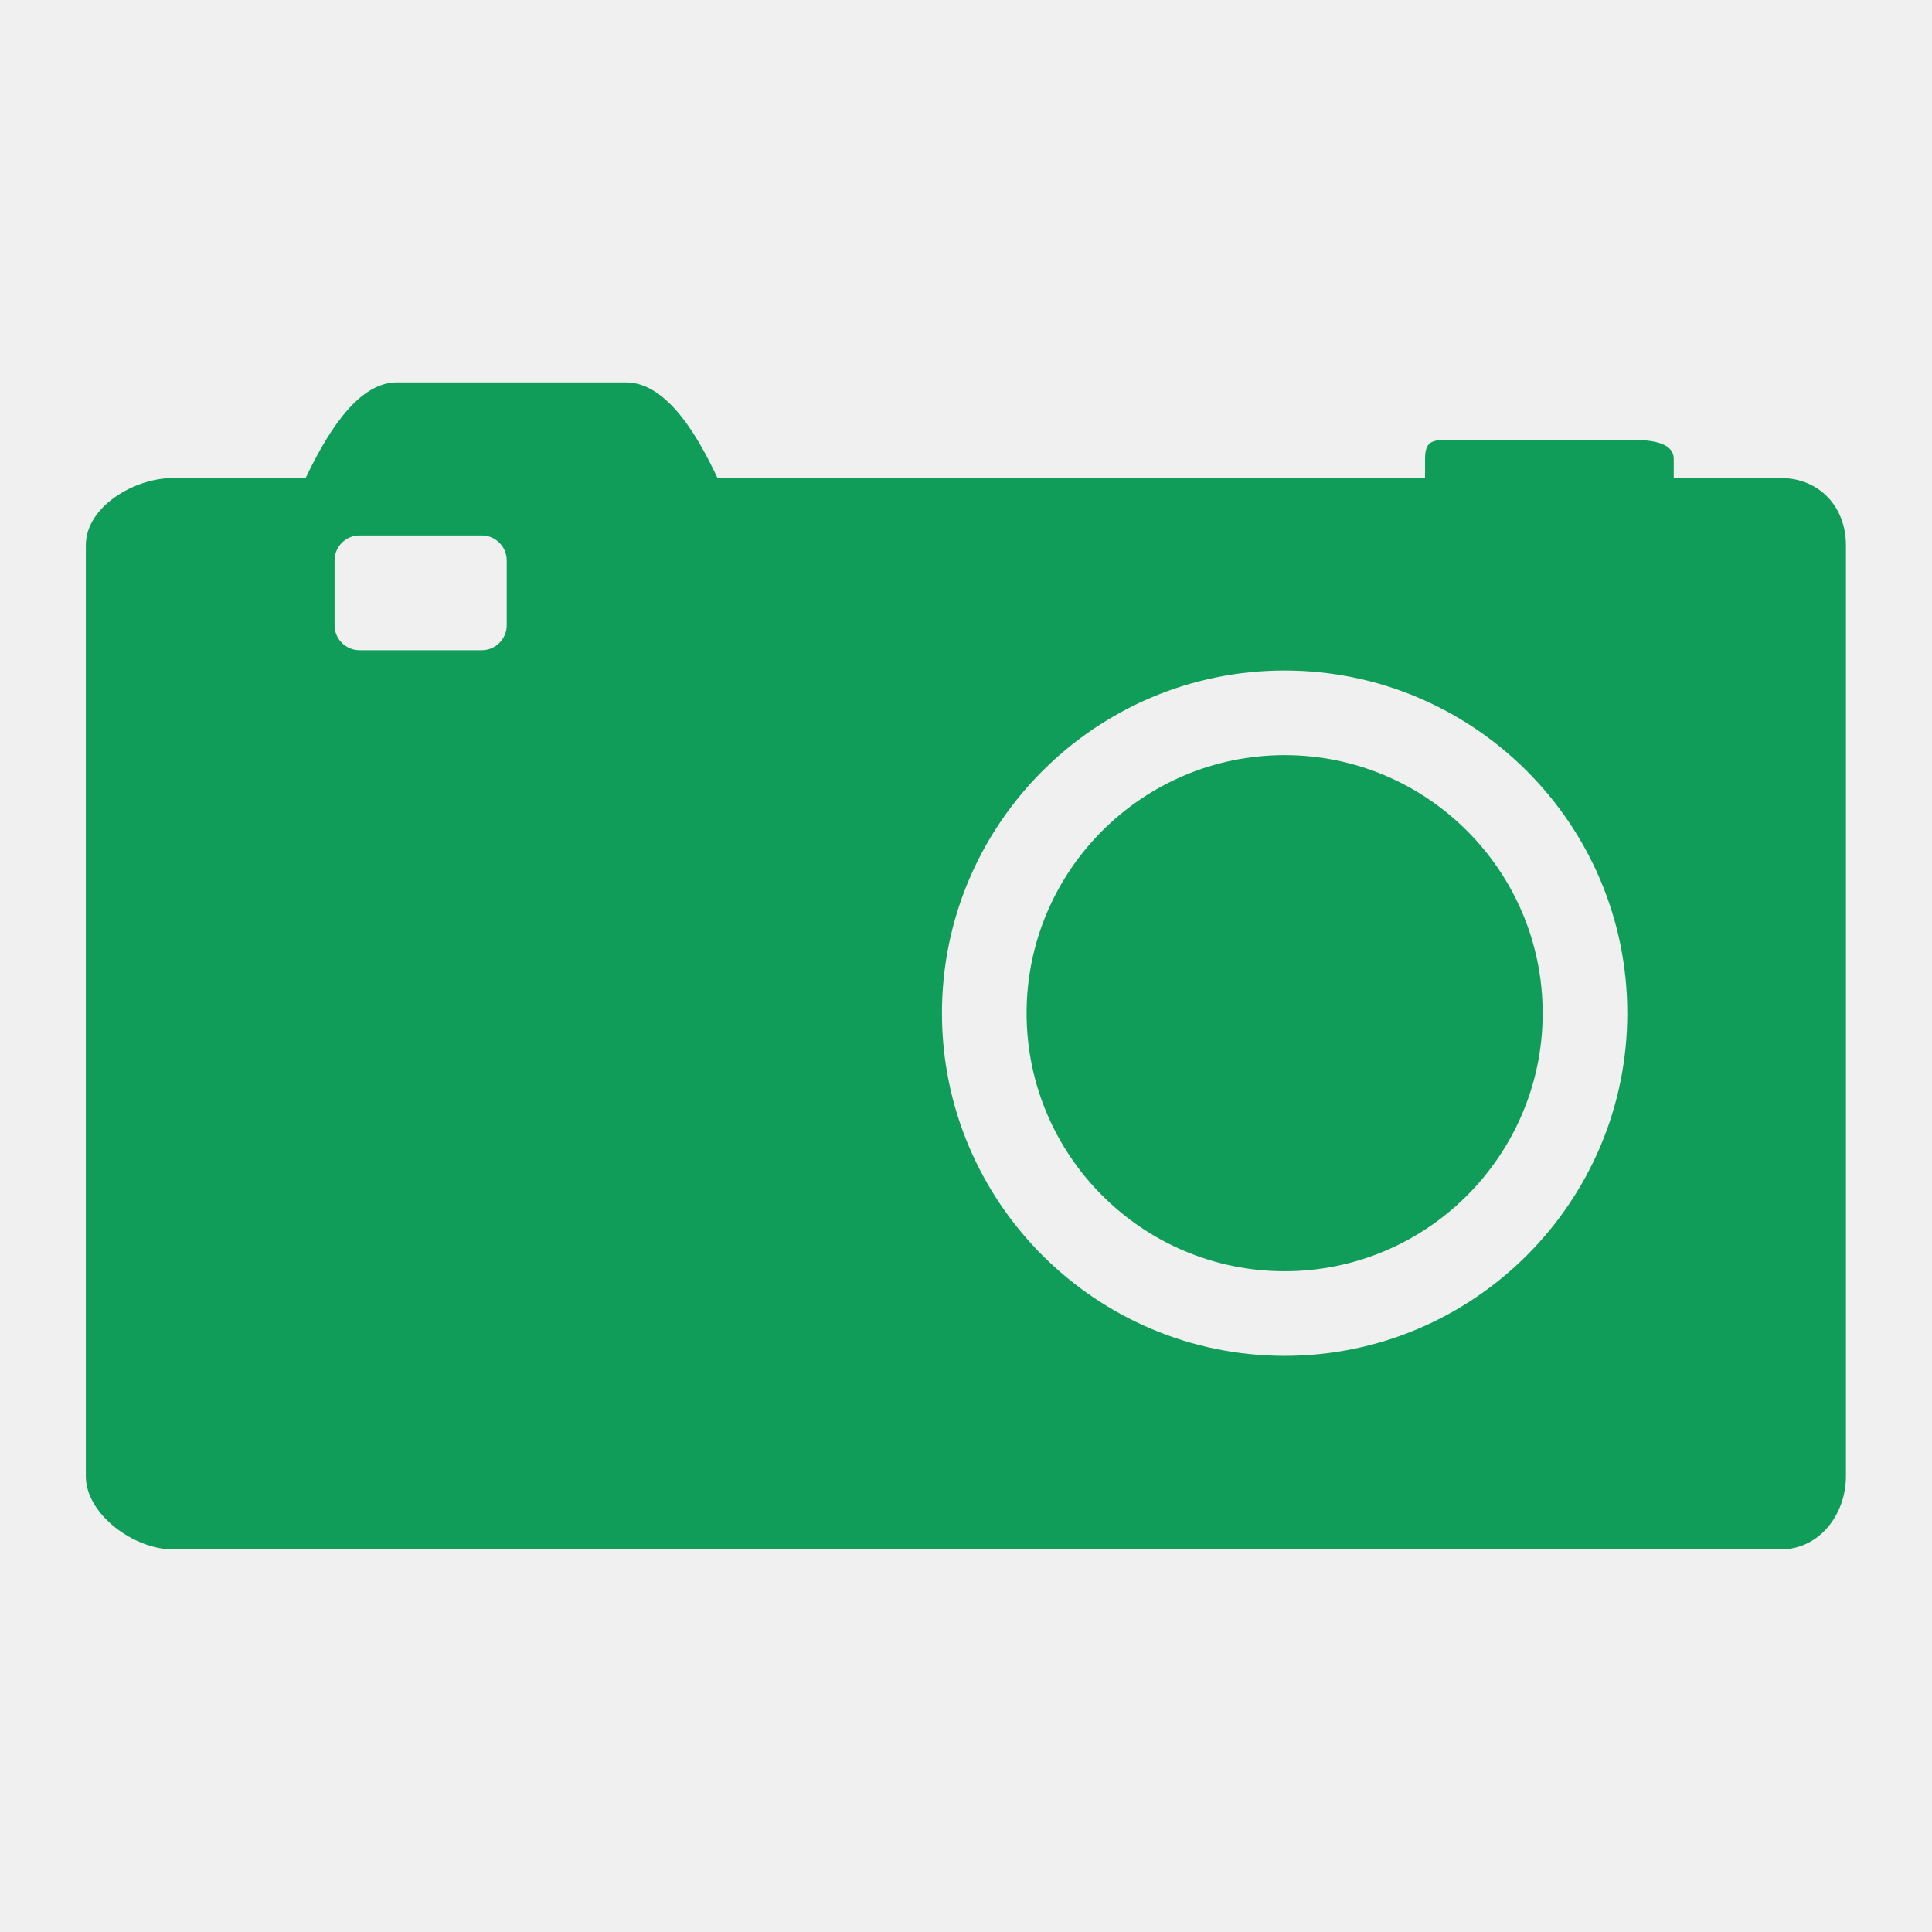
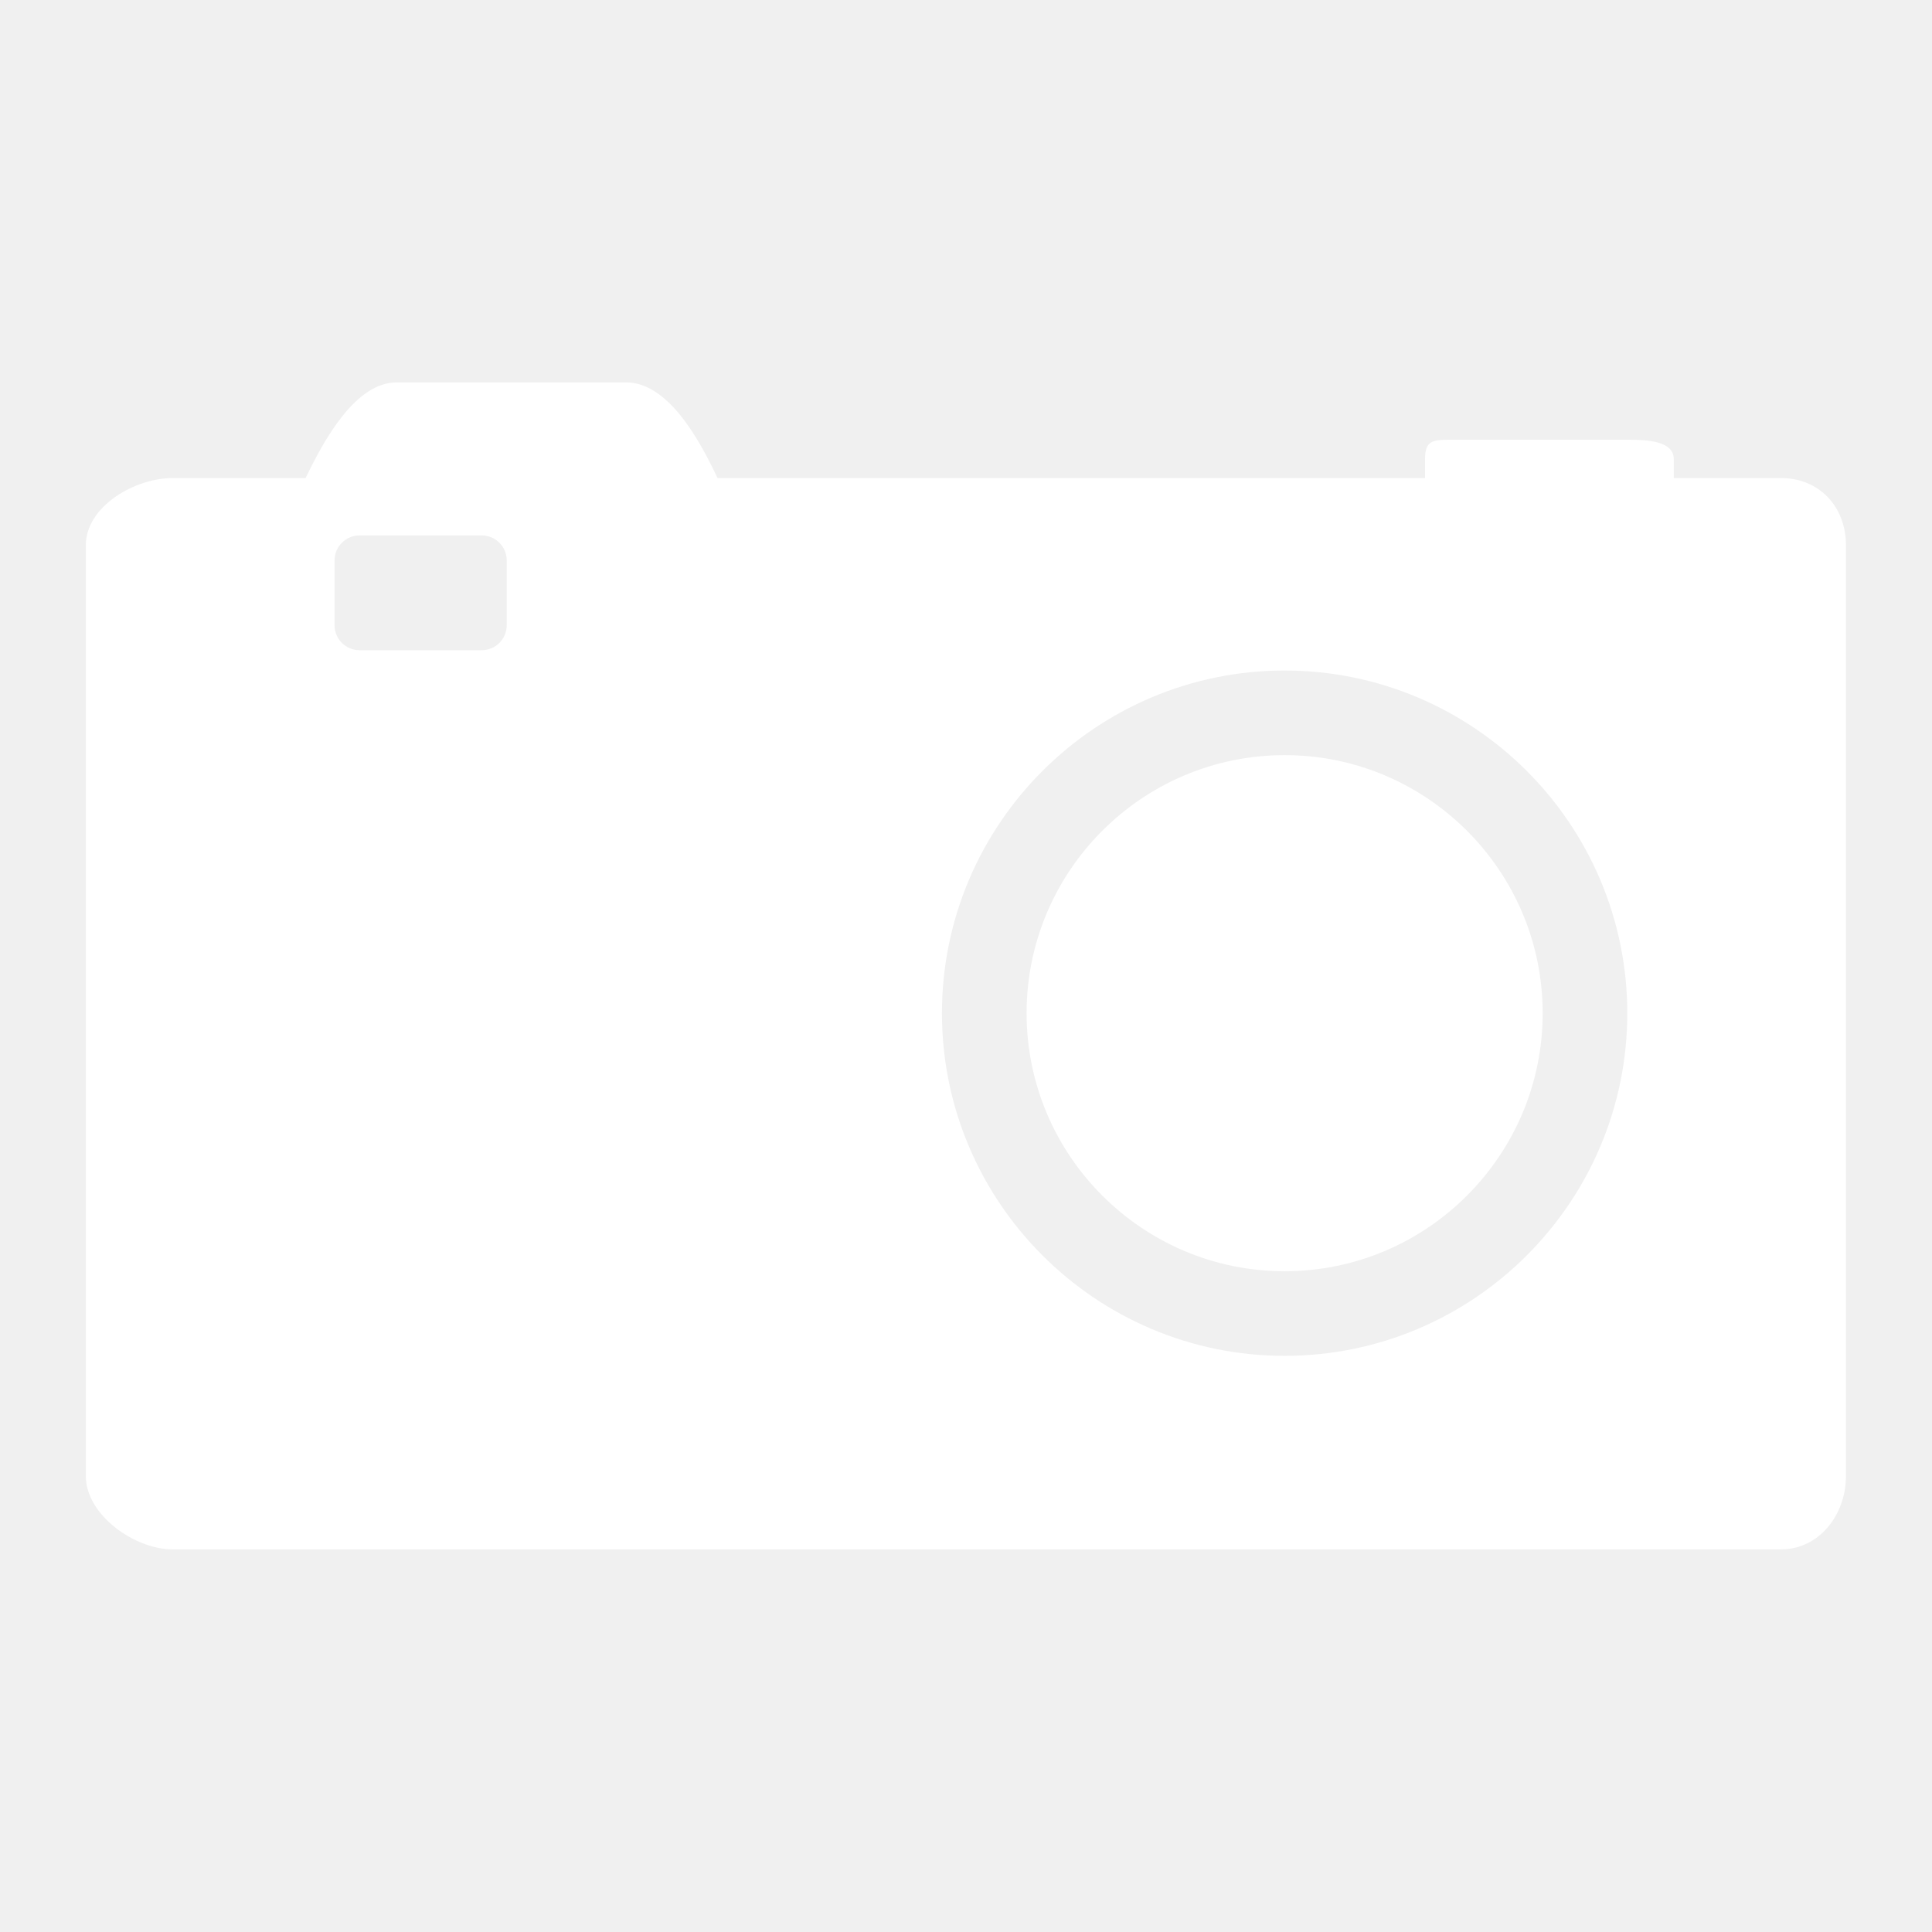
- <svg xmlns="http://www.w3.org/2000/svg" width="100%" height="100%" viewBox="0 0 2892 2892" version="1.1" xml:space="preserve" style="fill-rule:evenodd;clip-rule:evenodd;stroke-linejoin:round;stroke-miterlimit:1.414;">
+ <svg xmlns="http://www.w3.org/2000/svg" width="100%" height="100%" viewBox="0 0 12050 12050" version="1.1" xml:space="preserve" style="fill-rule:evenodd;clip-rule:evenodd;stroke-linejoin:round;stroke-miterlimit:1.414;">
  <g>
-     <path d="M2665.7,715.56l-160.26,0l0,-28.323c0,-27.579 -40.981,-28.953 -68.588,-28.953l-265.275,0c-27.55,0 -38.433,1.374 -38.433,28.953l0,28.323l-1059.1,0c-27.035,-57.276 -73.83,-143.191 -137.091,-143.191l-343.057,0c-61.744,0 -108.882,85.915 -136.403,143.191l-198.807,0c-57.62,0 -130.217,42.957 -130.217,100.577l0,1393.53c0,57.619 72.597,109.626 130.217,109.626l2407.01,0c57.562,0 97.484,-52.007 97.484,-109.626l0,-1393.53c0,-57.62 -39.922,-100.577 -97.484,-100.577ZM758.517,935.845c0,20.705 -16.753,37.459 -37.458,37.459l-182.826,0c-20.706,0 -37.459,-16.754 -37.459,-37.459l0,-96.912c0,-20.705 16.753,-37.458 37.459,-37.458l182.826,0c20.705,0 37.458,16.753 37.458,37.458l0,96.912ZM1922.94,2029.57c-282.83,0 -512.938,-230.079 -512.938,-512.938c0,-282.831 230.108,-512.938 512.938,-512.938c282.859,0 512.938,230.107 512.938,512.938c0,282.859 -230.079,512.938 -512.938,512.938Z" style="fill:#109d59;fill-rule:nonzero;" />
-     <path d="M1922.94,1130.36c-212.982,0 -386.243,173.29 -386.243,386.272c0,213.011 173.29,386.271 386.243,386.271c213.011,0 386.272,-173.289 386.272,-386.271c0,-212.982 -173.261,-386.272 -386.272,-386.272Z" style="fill:#109d59;fill-rule:nonzero;" />
+     <path d="M11107.1,2981.5l-667.75,0l0,-118.012c0,-114.913 -170.754,-120.638 -285.783,-120.638l-1105.31,0c-114.791,0 -160.137,5.725 -160.137,120.638l0,118.012l-4412.92,0c-112.646,-238.65 -307.625,-596.629 -571.212,-596.629l-1429.4,0c-257.267,0 -453.675,357.979 -568.346,596.629l-828.363,0c-240.083,0 -542.571,178.988 -542.571,419.071l0,5806.38c0,240.079 302.488,456.775 542.571,456.775l10029.2,0c239.841,0 406.183,-216.696 406.183,-456.775l0,-5806.38c0,-240.083 -166.342,-419.071 -406.183,-419.071l0.016,0ZM3160.49,3899.35c0,86.271 -69.805,156.079 -156.075,156.079l-761.776,0c-86.275,0 -156.079,-69.808 -156.079,-156.079l0,-403.8c0,-86.271 69.804,-156.075 156.079,-156.075l761.775,0c86.271,0 156.075,69.804 156.075,156.075l0.001,403.8ZM8012.25,8456.54c-1178.46,0 -2137.24,-958.663 -2137.24,-2137.24c0,-1178.46 958.784,-2137.24 2137.24,-2137.24c1178.58,0 2137.24,958.78 2137.24,2137.24c0,1178.58 -958.663,2137.24 -2137.24,2137.24l0,0Z" style="fill:#fff;fill-rule:nonzero;" />
+     <path d="M8012.25,4709.83c-887.425,0 -1609.35,722.042 -1609.35,1609.47c0,887.546 722.042,1609.46 1609.35,1609.46c887.546,0 1609.47,-722.037 1609.47,-1609.46c0,-887.425 -721.921,-1609.47 -1609.47,-1609.47Z" style="fill:#fff;fill-rule:nonzero;" />
  </g>
</svg>
